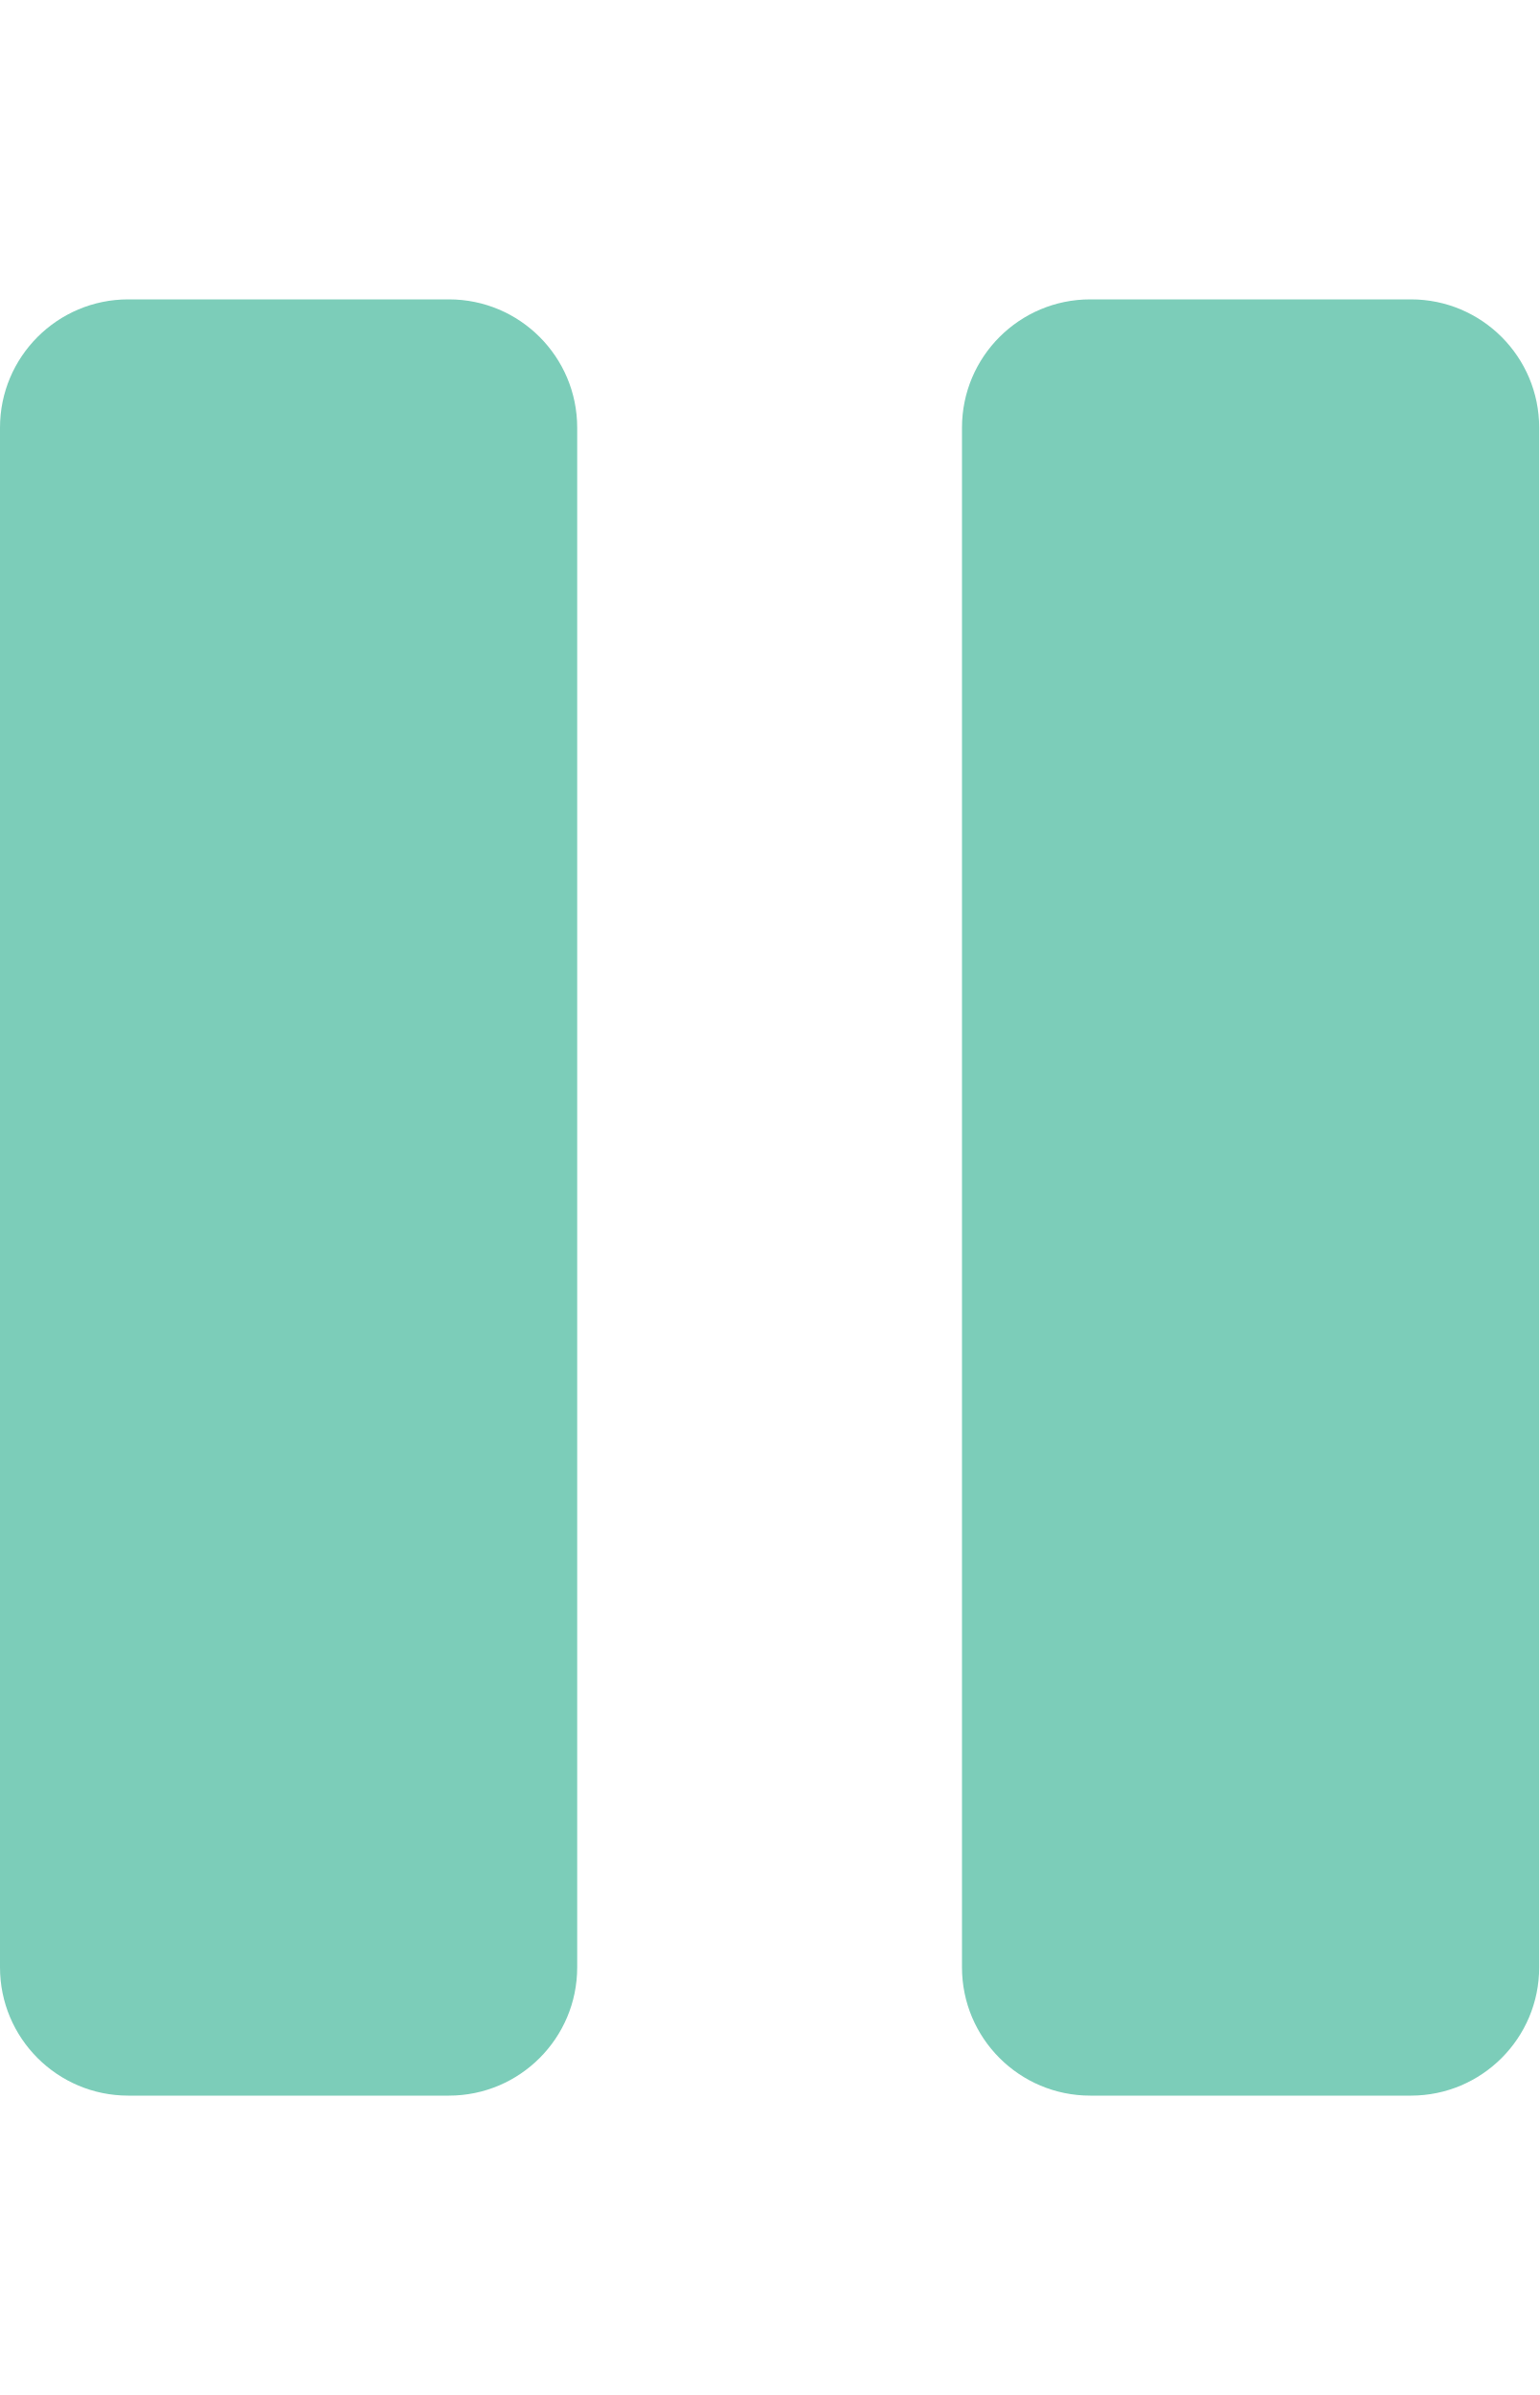
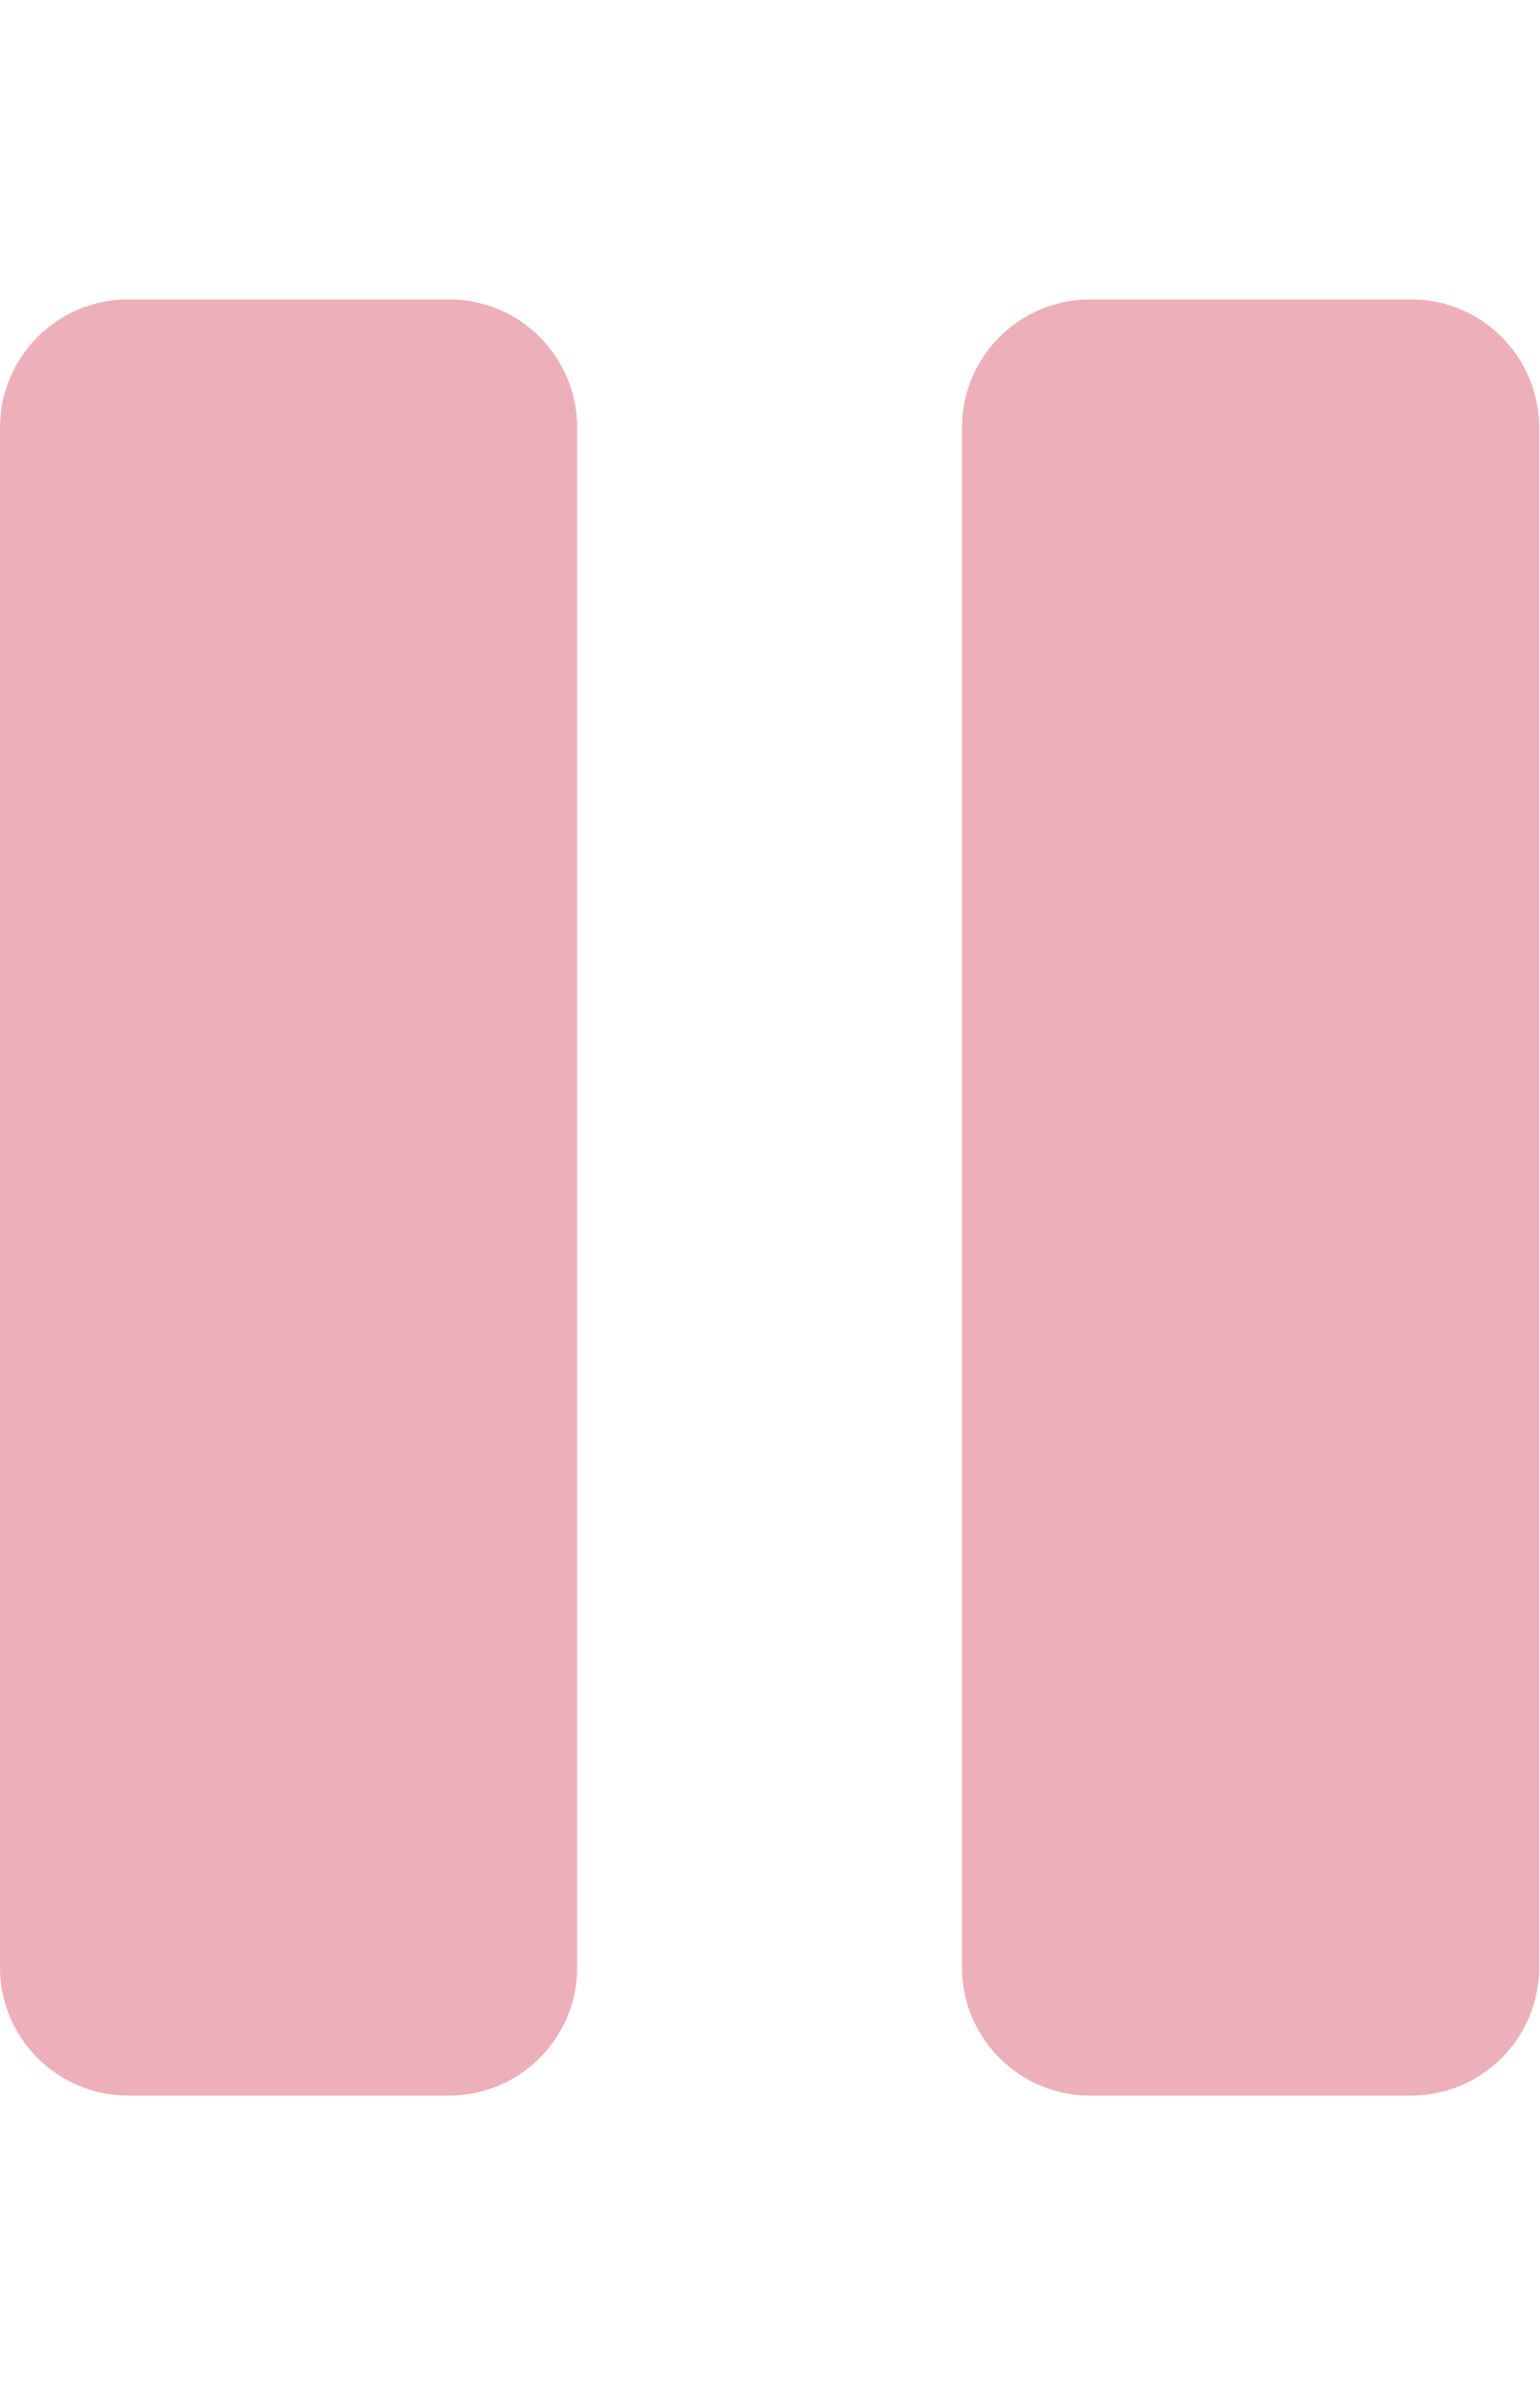
<svg xmlns="http://www.w3.org/2000/svg" width="18px" height="28px" viewBox="0 0 24 28" version="1.1">
  <defs />
  <g id="Detail" stroke="none" stroke-width="1" fill="none" fill-rule="evenodd" transform="translate(-896, -229)">
-     <g id="play-bar" transform="translate(868, 202)" fill="#7CCDB9">
+     <g id="play-bar" transform="translate(868, 202)" fill="#edafb9">
      <g id="Group-3" transform="translate(0, 1)">
        <g id="Group-4" transform="translate(28, 26)">
          <rect id="Rectangle-3" x="0" y="0" width="9" height="28" rx="2" />
          <rect id="Rectangle-3-Copy" x="15" y="0" width="9" height="28" rx="2" />
        </g>
      </g>
    </g>
  </g>
</svg>
